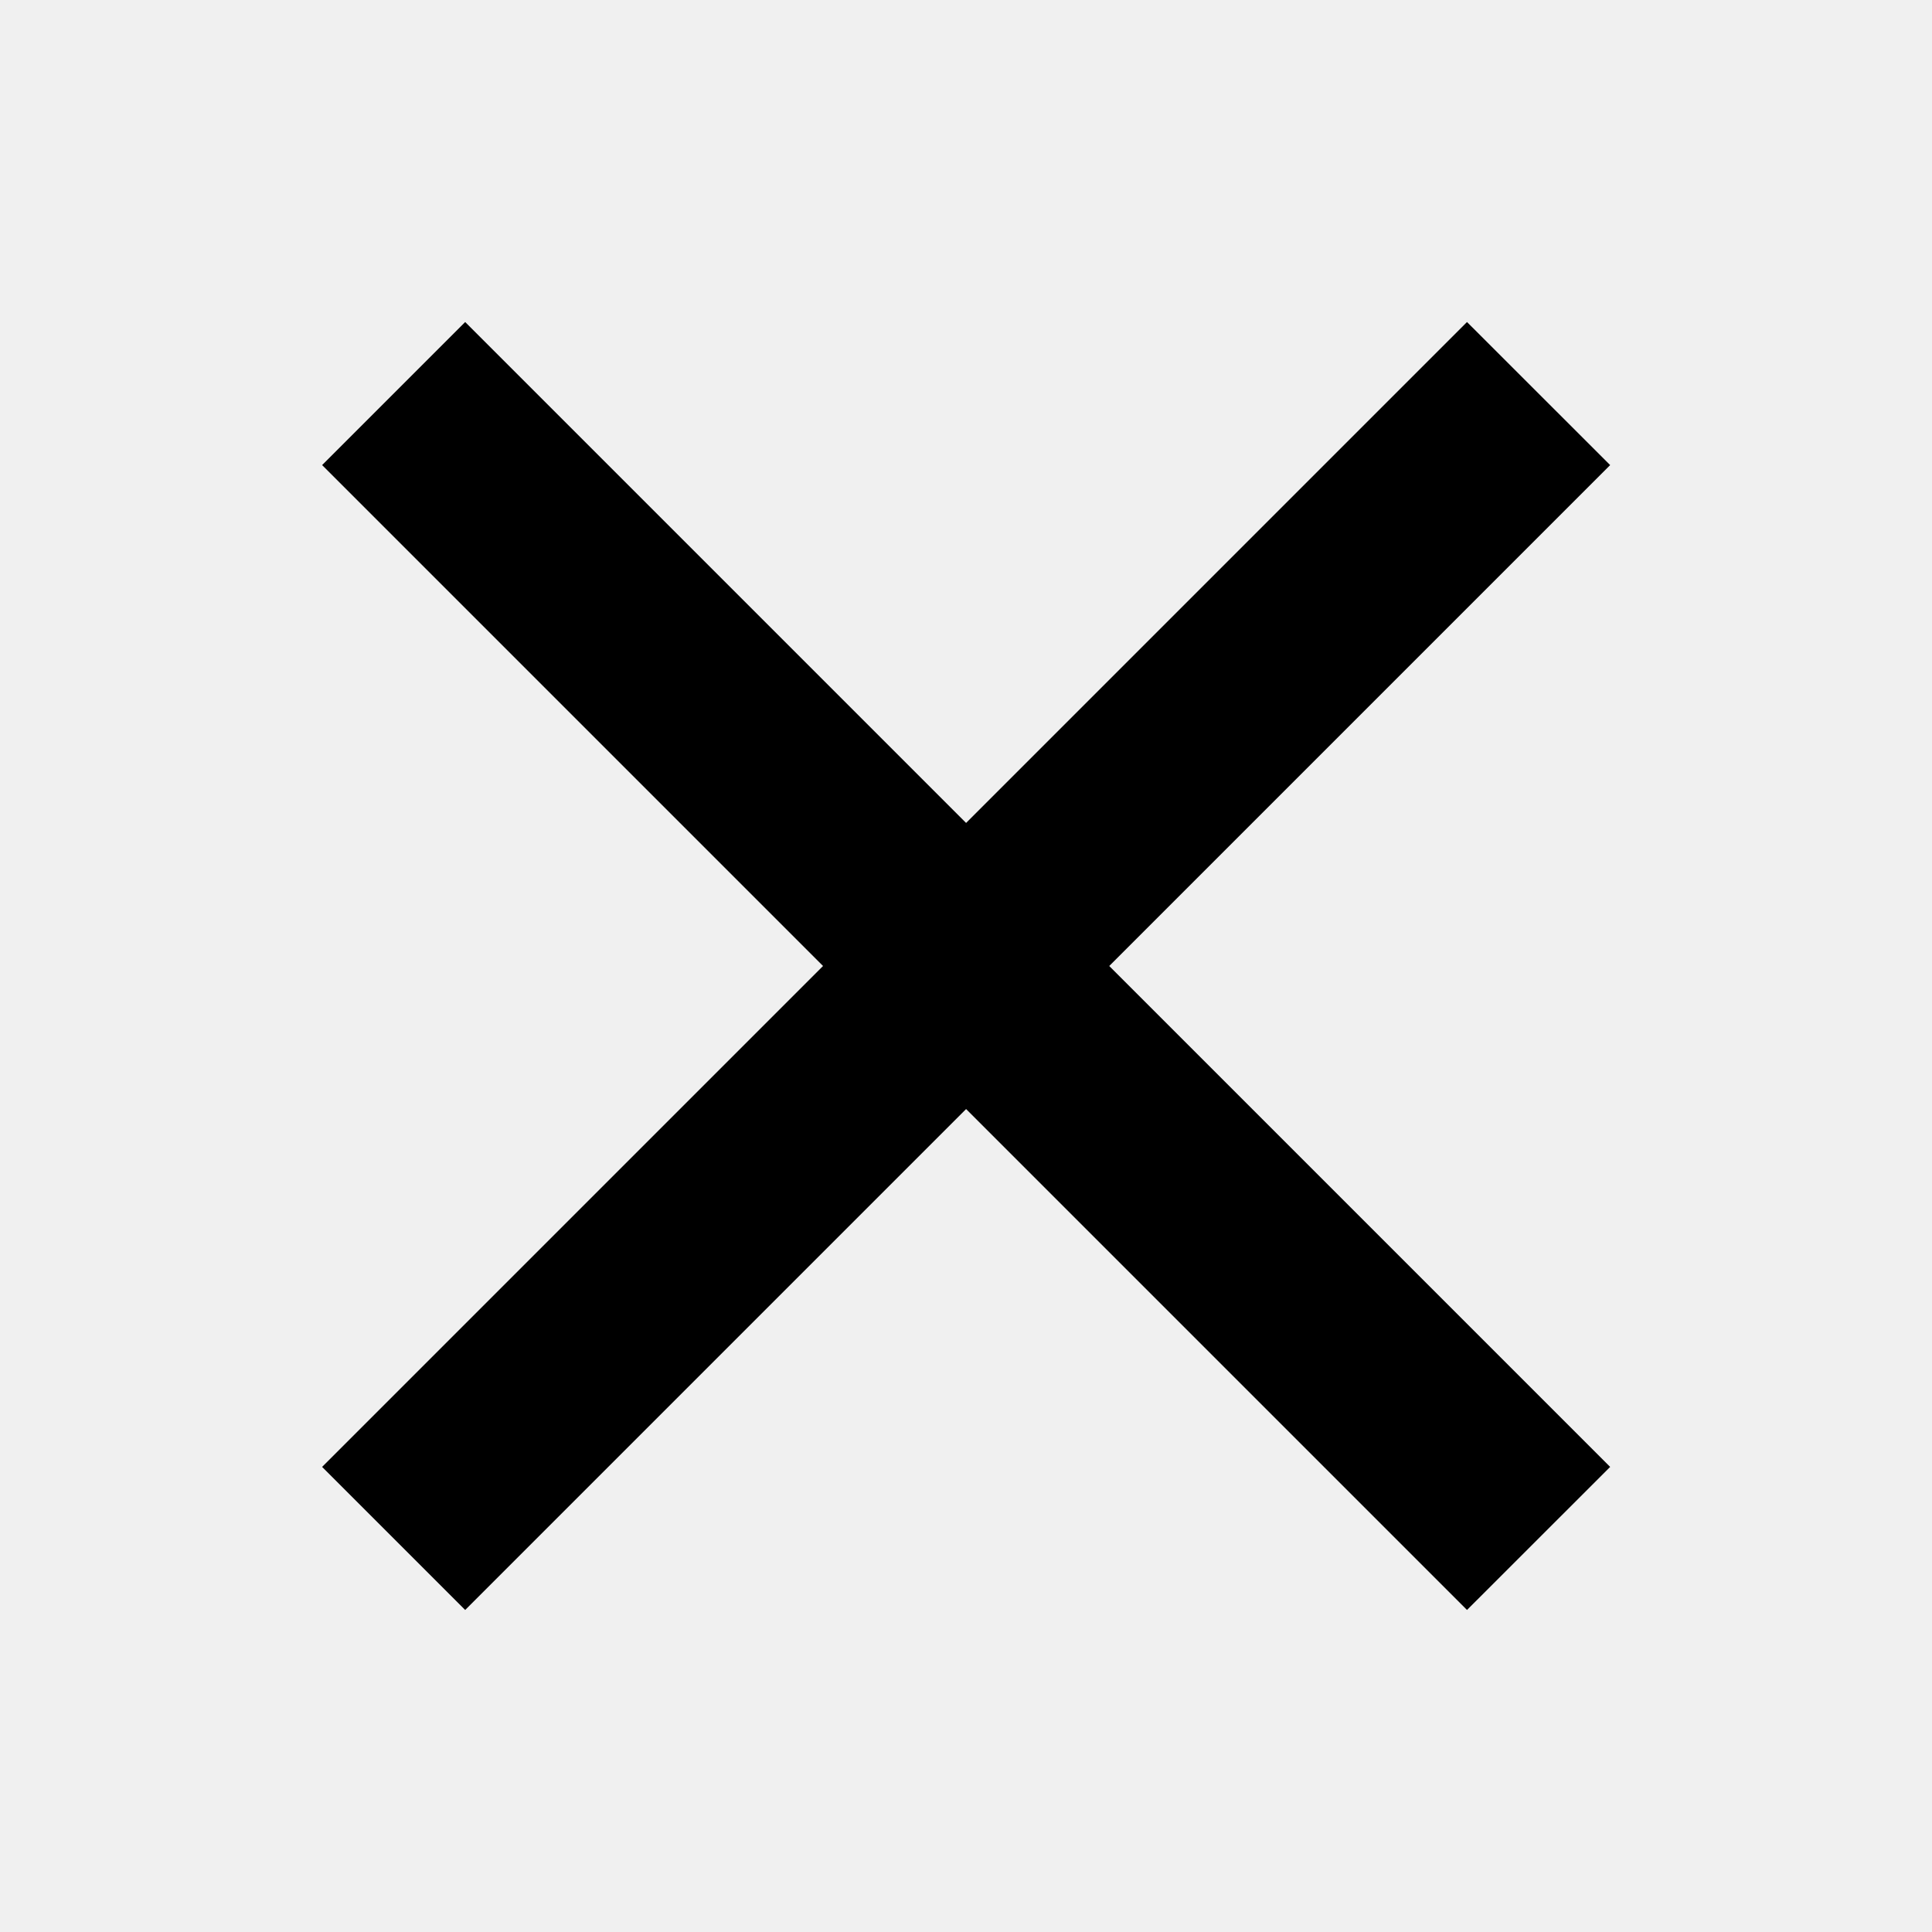
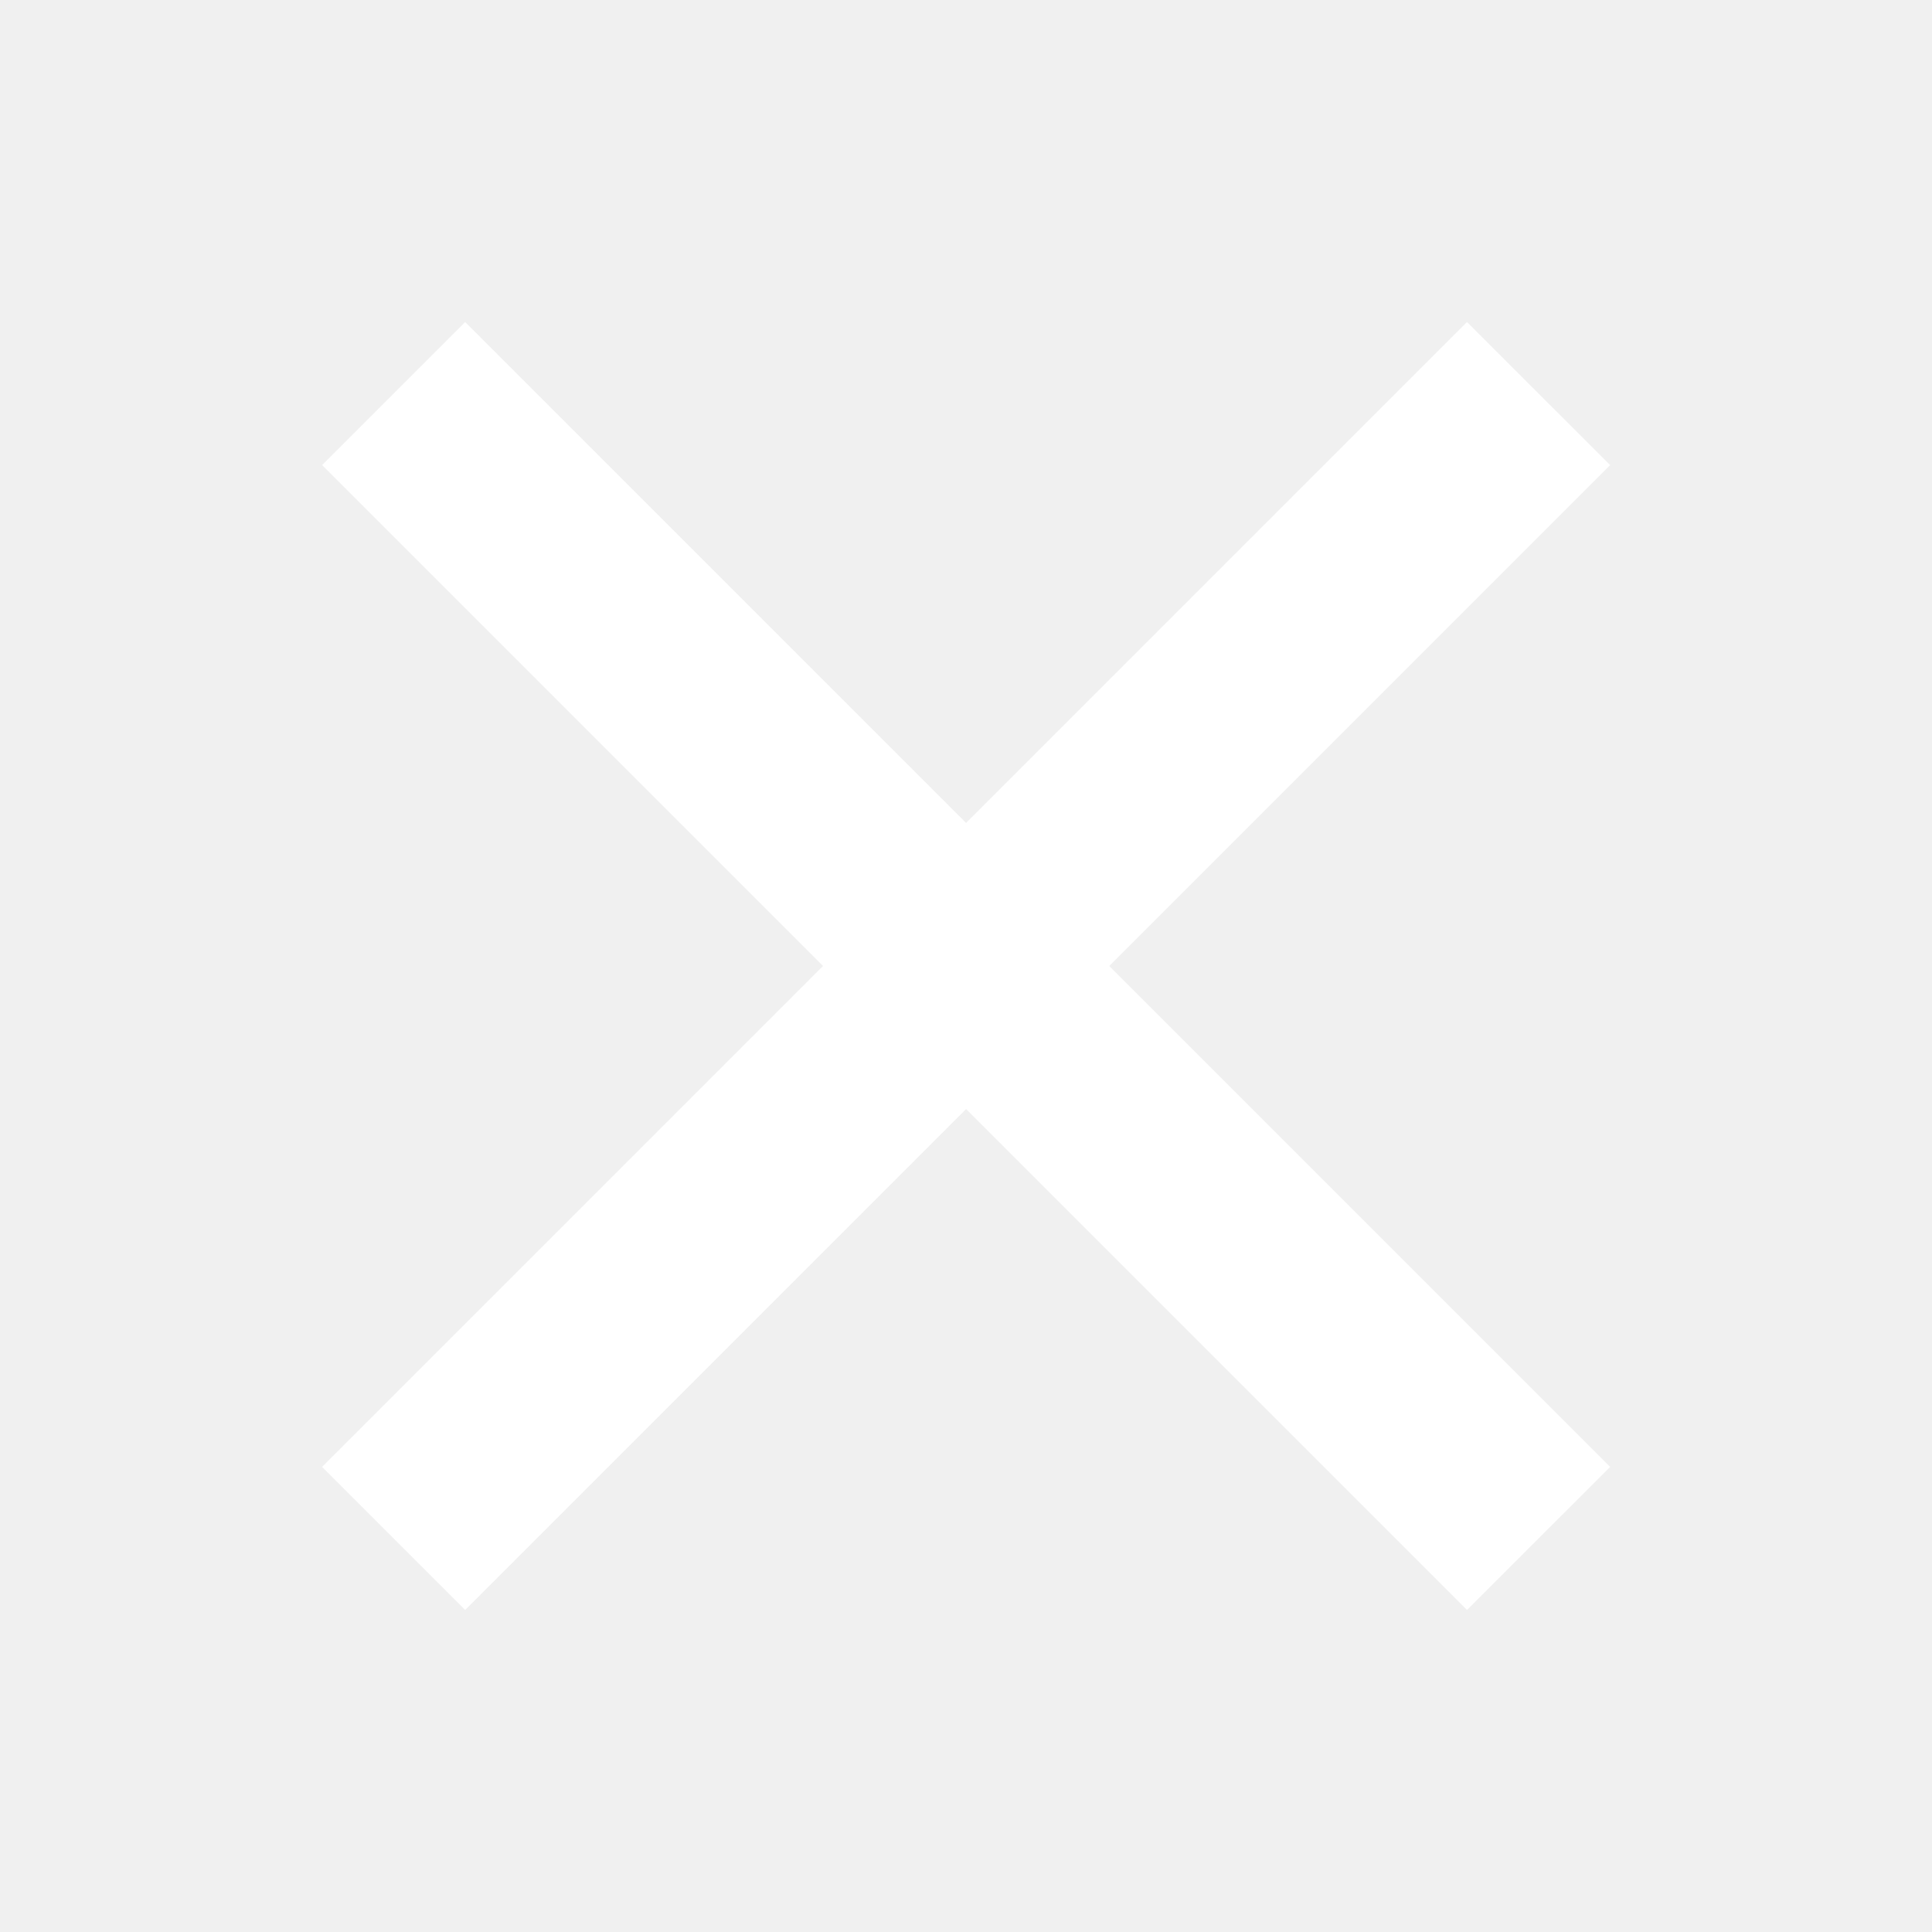
<svg xmlns="http://www.w3.org/2000/svg" width="22" height="22" viewBox="0 0 22 22" fill="none">
  <g clip-path="url(#clip0_4956_1346)">
-     <path d="M11.001 9.371L16.705 3.667L18.335 5.296L12.631 11L18.335 16.704L16.705 18.333L11.001 12.629L5.297 18.333L3.668 16.704L9.372 11L3.668 5.296L5.297 3.667L11.001 9.371Z" fill="black" />
+     <path d="M11.001 9.371L16.705 3.667L18.335 5.296L12.631 11L18.335 16.704L16.705 18.333L11.001 12.629L5.297 18.333L3.668 16.704L9.372 11L3.668 5.296L5.297 3.667L11.001 9.371Z" fill="white" />
  </g>
  <defs>
    <clipPath id="clip0_4956_1346">
      <rect width="22" height="22" fill="white" />
    </clipPath>
  </defs>
</svg>
